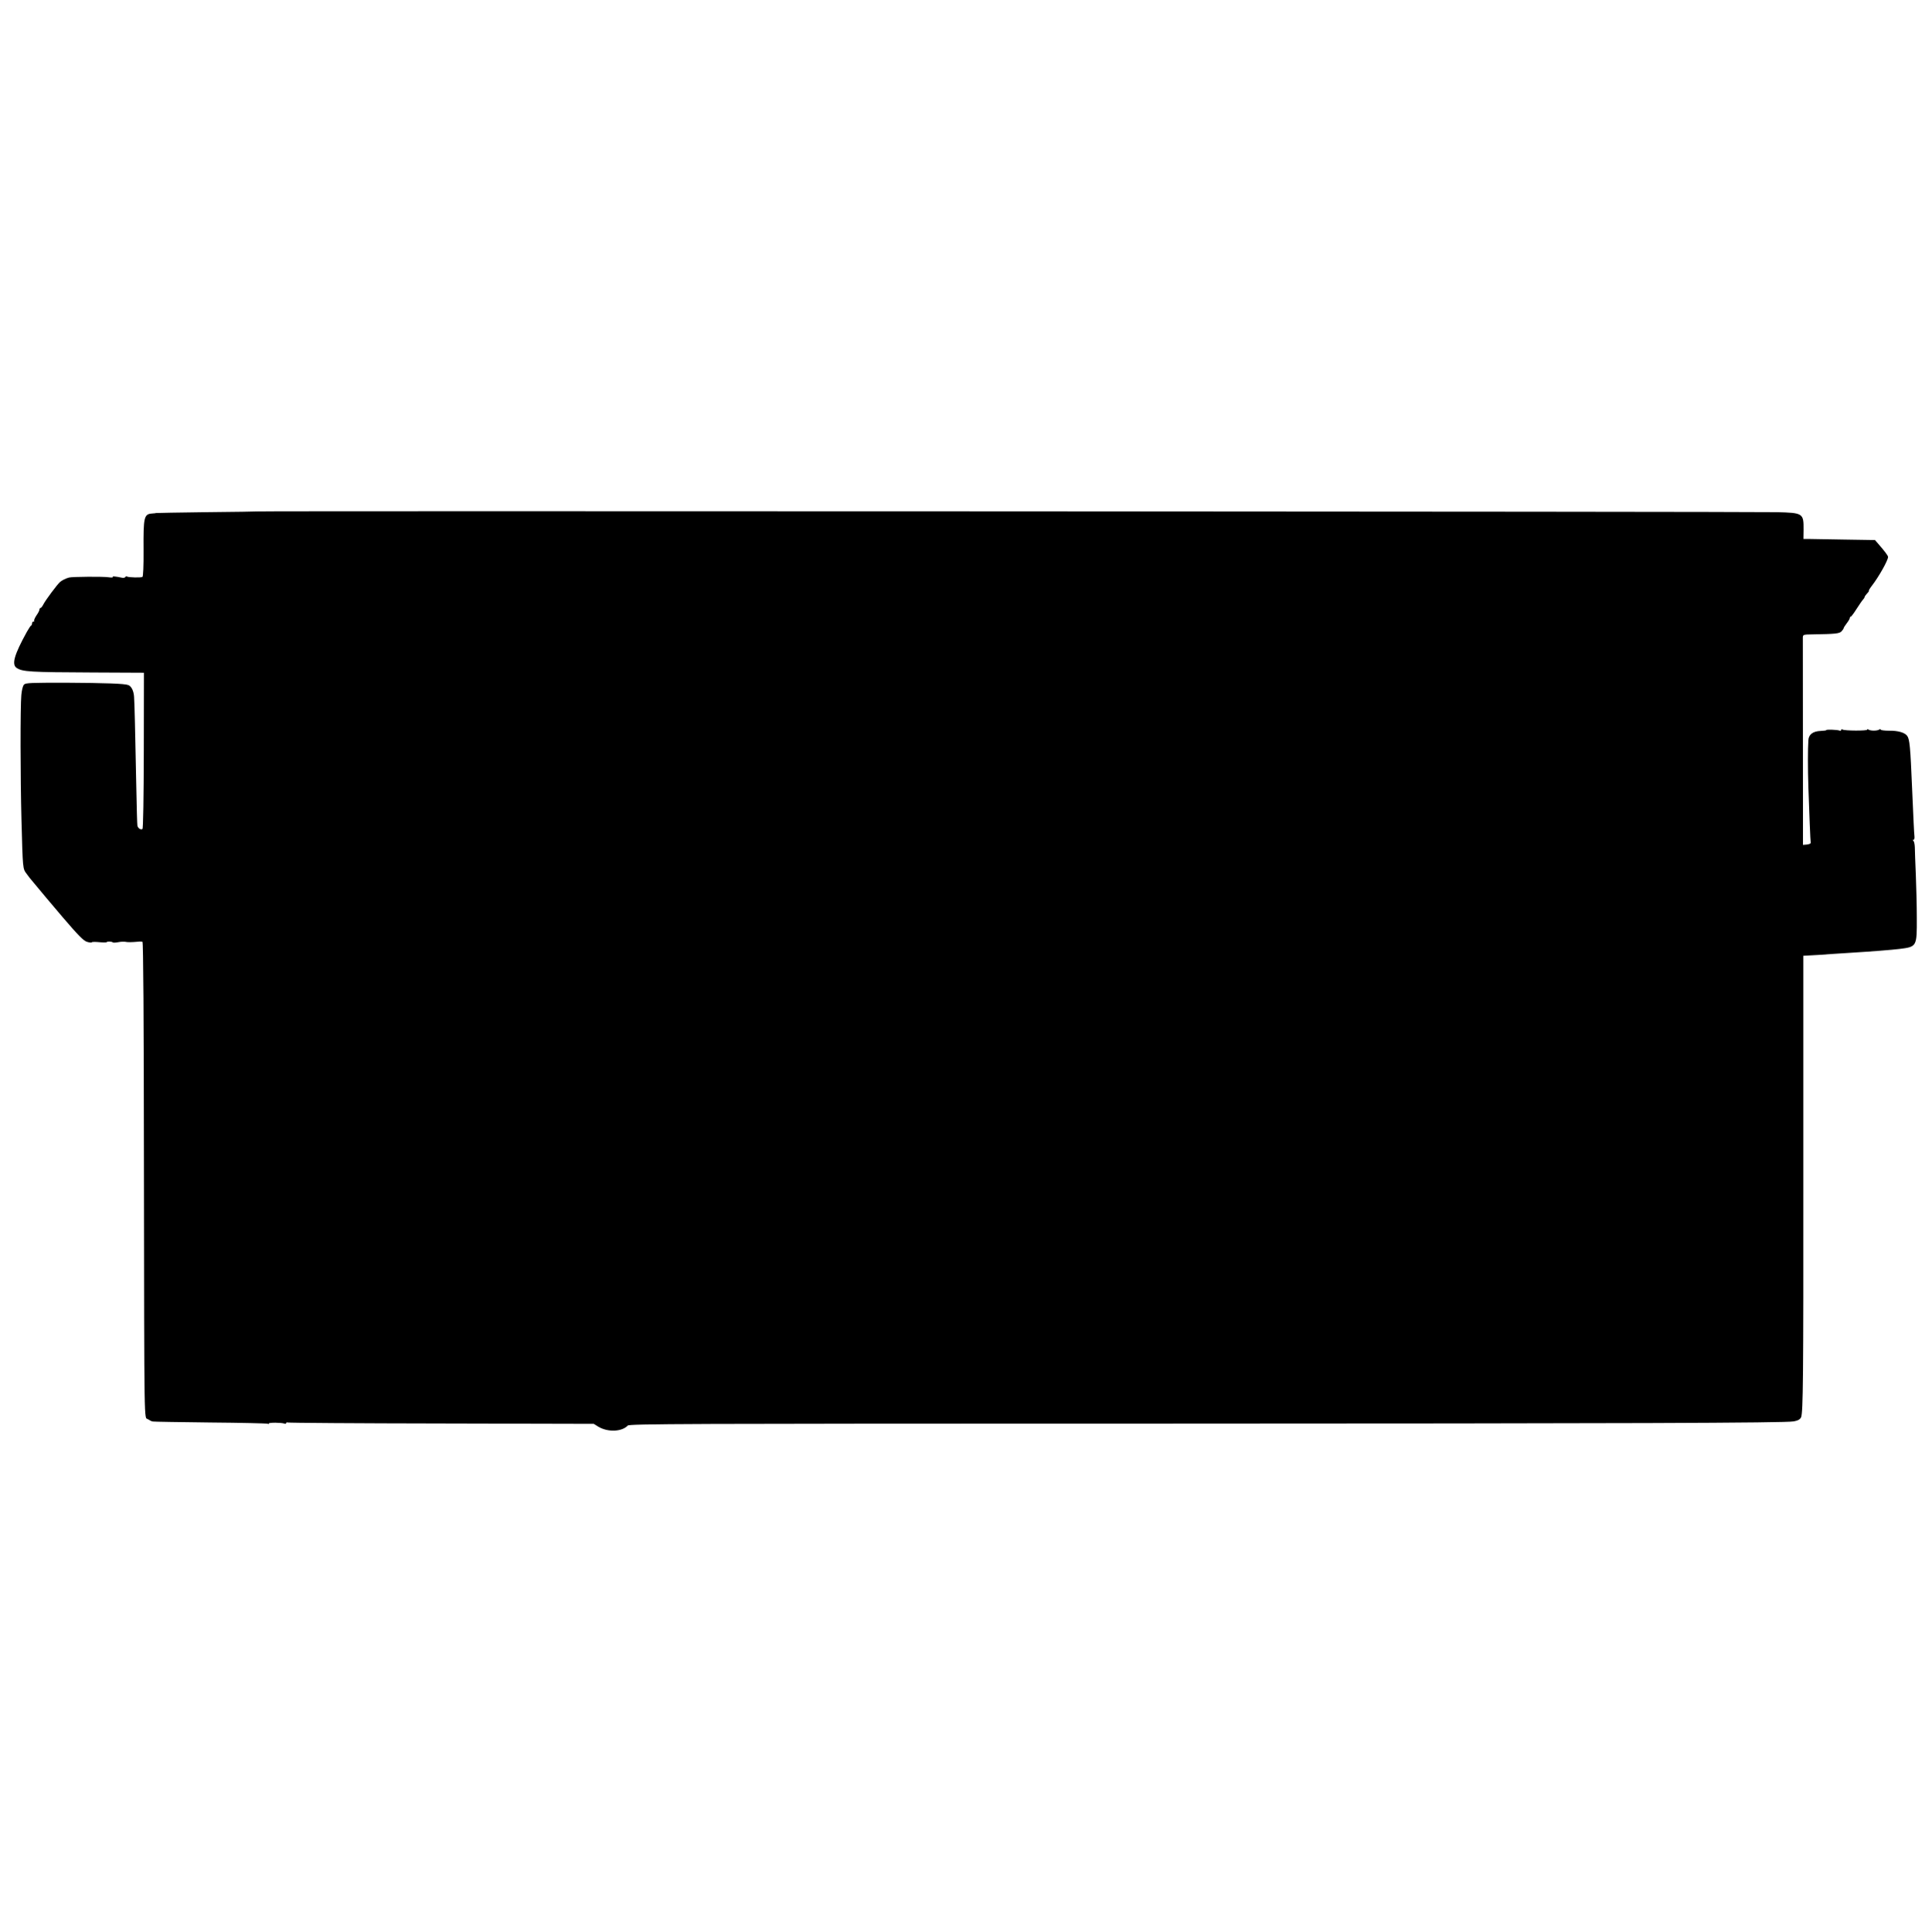
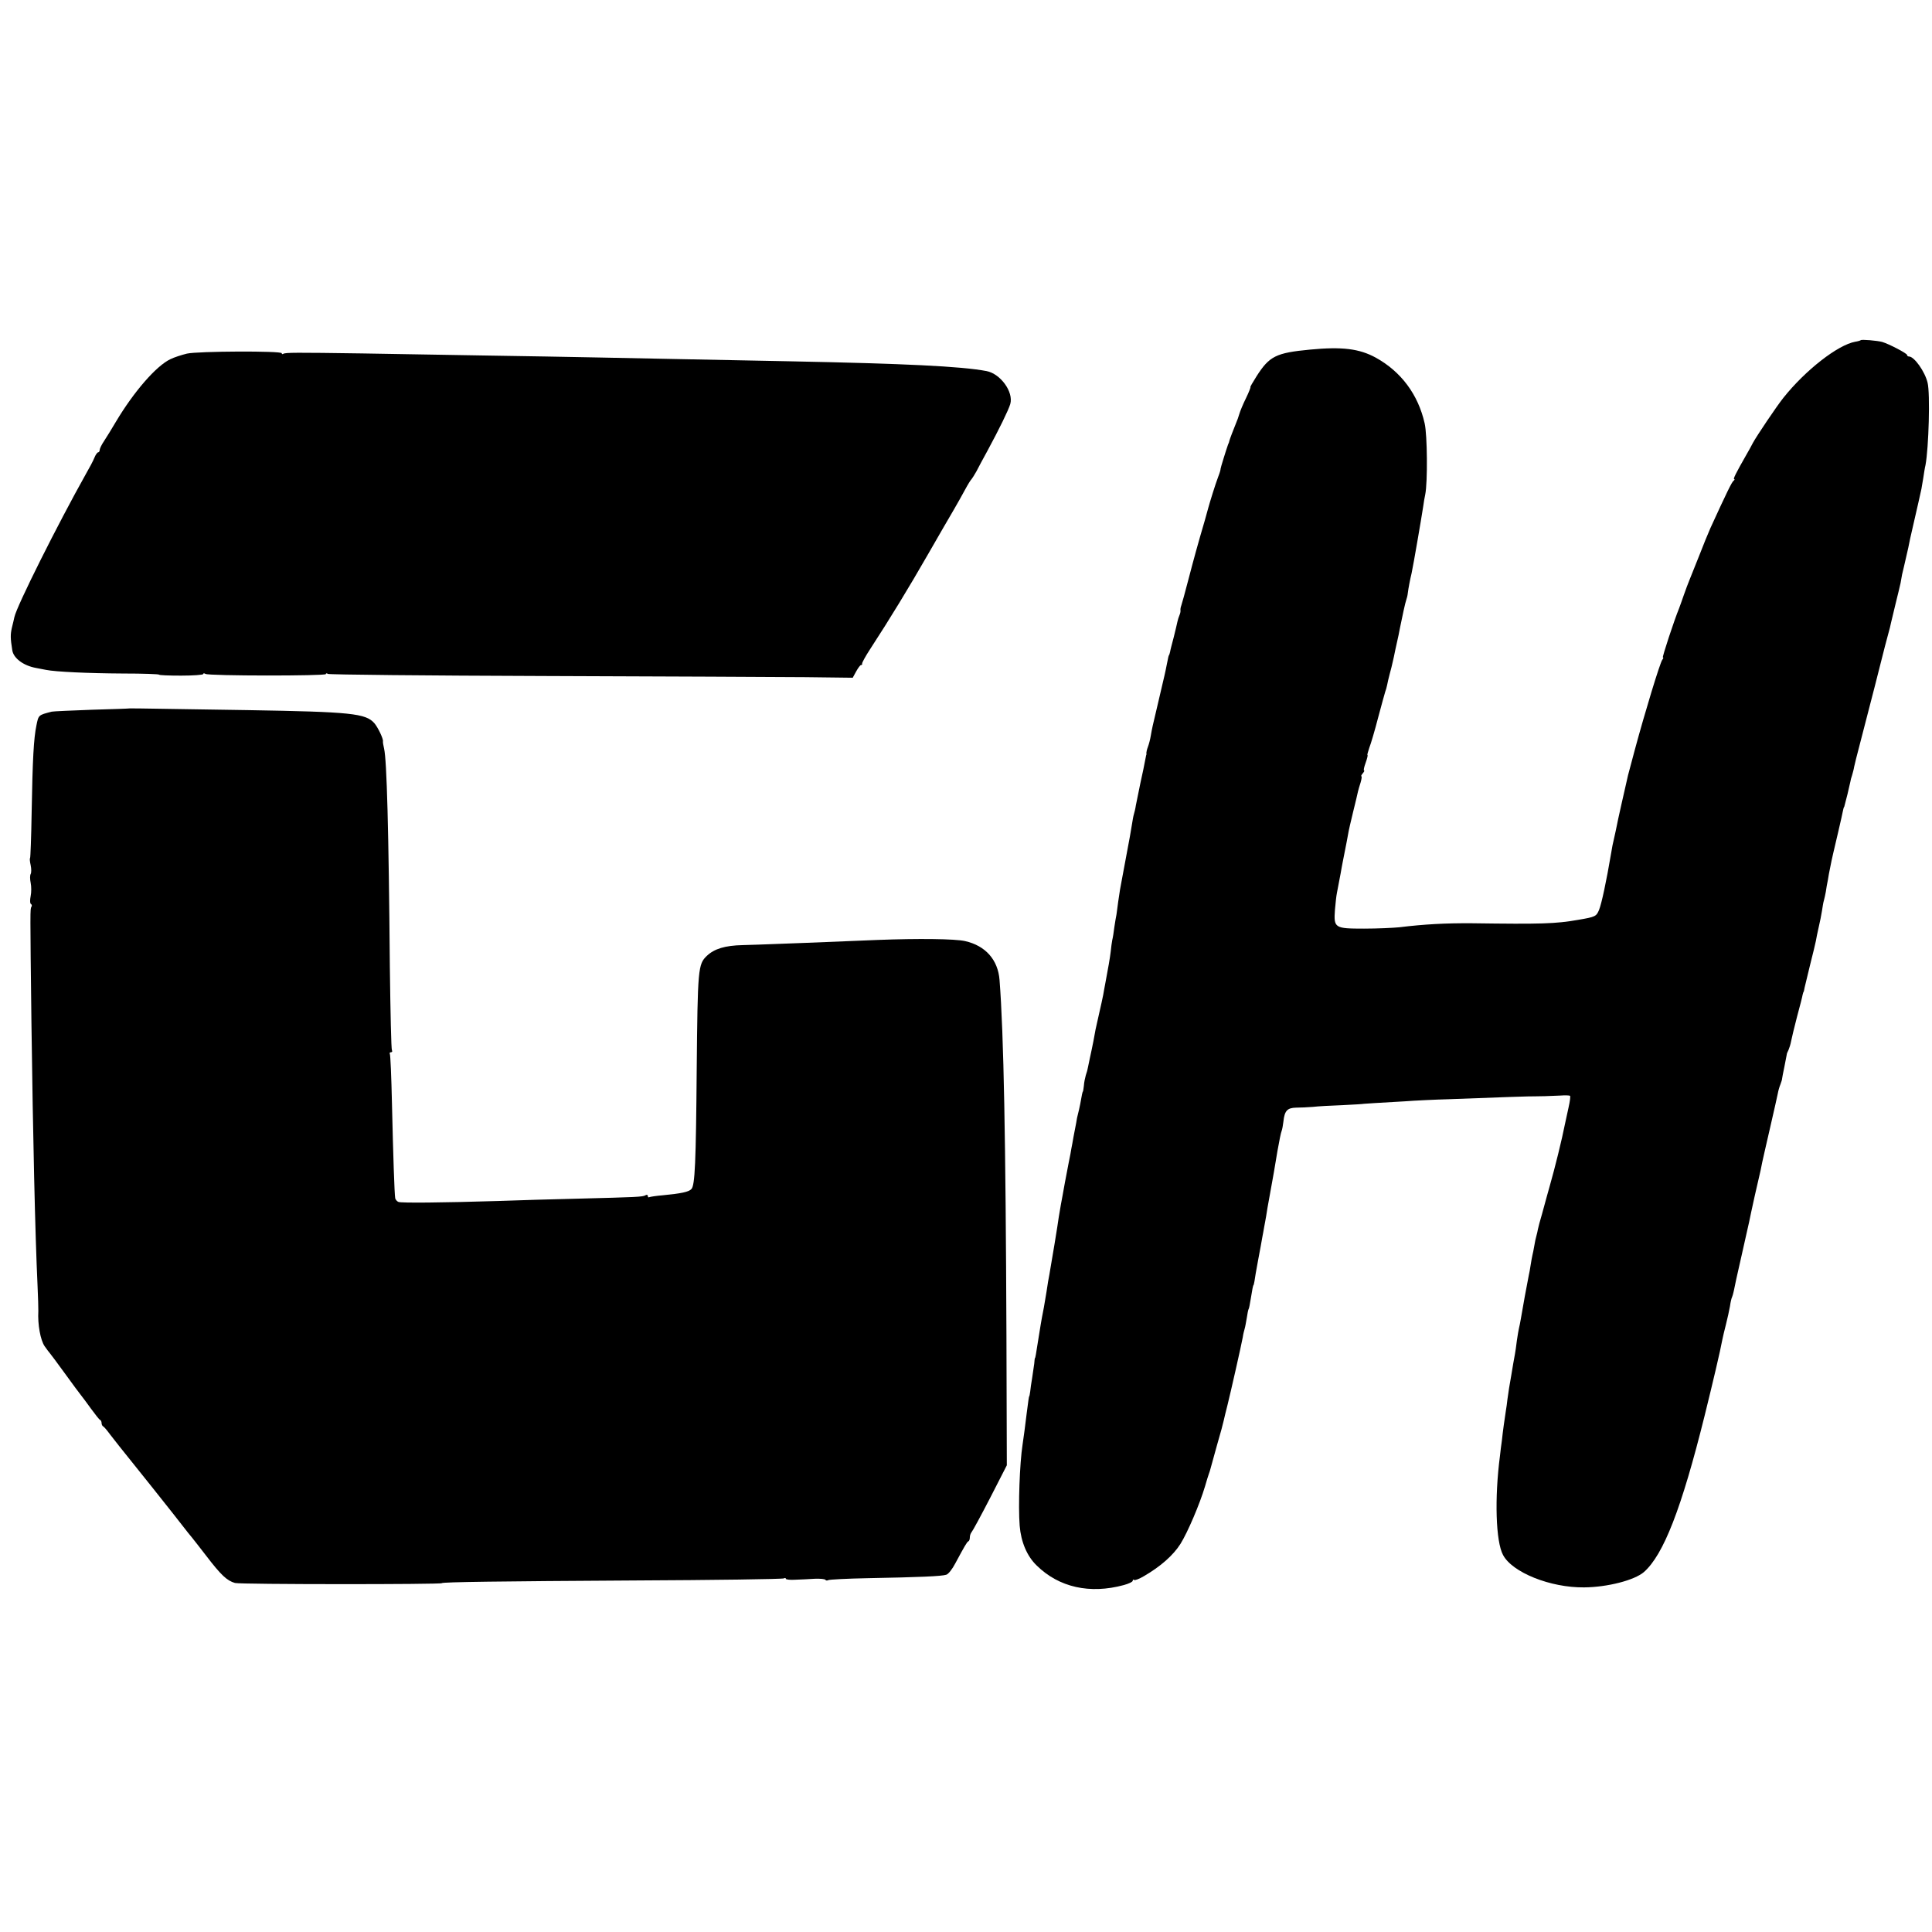
- <svg xmlns="http://www.w3.org/2000/svg" version="1.0" width="1566pt" height="1566pt" viewBox="0 0 1566 1566" preserveAspectRatio="xMidYMid meet">
-   <g transform="translate(0,1566) scale(0.1,-0.1)" fill="#000000" stroke="none">
-     <path d="M2087 11513 c-1 -1 -187 -4 -412 -6 -226 -3 -410 -6 -410 -7 0 -1 -15 -3 -33 -4 -64 -5 -70 -28 -68 -295 1 -129 -3 -215 -9 -219 -11 -7 -112 -5 -125 3 -5 3 -11 1 -14 -4 -3 -5 -14 -8 -24 -6 -59 12 -82 14 -78 6 3 -4 -11 -5 -32 -2 -40 7 -297 5 -322 -2 -29 -8 -54 -21 -73 -36 -23 -20 -118 -147 -136 -183 -8 -16 -18 -28 -23 -28 -4 0 -8 -6 -8 -13 0 -7 -11 -29 -25 -48 -13 -20 -21 -39 -18 -43 4 -3 1 -6 -5 -6 -7 0 -12 -6 -12 -14 0 -8 -3 -16 -7 -18 -5 -1 -20 -25 -36 -53 -102 -185 -124 -263 -82 -291 48 -31 103 -35 616 -37 l416 -2 -1 -630 c-1 -387 -5 -633 -11 -637 -13 -10 -38 7 -41 28 -2 11 -6 154 -9 319 -9 447 -14 675 -18 725 -3 48 -22 86 -47 95 -29 12 -188 17 -507 19 -281 0 -325 -1 -338 -15 -10 -10 -18 -43 -22 -85 -9 -93 -8 -677 1 -1009 11 -409 10 -398 43 -442 15 -21 30 -40 33 -43 3 -3 25 -30 50 -60 24 -30 118 -141 207 -246 129 -151 171 -193 198 -201 19 -6 37 -8 39 -4 3 4 30 4 61 1 31 -3 58 -3 60 0 5 8 42 6 50 -2 3 -3 23 -2 44 2 20 4 46 5 57 3 18 -4 49 -4 104 1 14 2 30 1 35 -1 7 -2 11 -618 12 -1816 3 -2185 1 -2035 32 -2055 13 -9 31 -18 40 -19 9 -2 220 -5 468 -8 249 -2 457 -7 463 -10 5 -3 10 -3 10 2 0 9 103 8 126 -1 8 -3 14 -1 14 4 0 5 6 7 13 5 6 -3 568 -7 1247 -8 l1235 -3 35 -22 c77 -47 192 -43 240 8 14 14 392 16 4315 16 3789 1 5069 5 5140 18 34 6 53 17 60 34 16 42 19 309 18 1970 l0 1772 21 1 c47 2 146 8 221 14 44 3 114 7 155 10 149 9 326 23 382 30 142 18 142 18 141 255 0 96 -4 254 -8 350 -4 96 -8 195 -8 220 -1 25 -6 48 -12 52 -7 5 -6 8 1 8 6 0 10 12 8 28 -3 25 -9 155 -19 387 -14 340 -20 401 -40 428 -20 27 -73 43 -149 42 -36 0 -66 4 -66 9 0 5 -6 5 -12 0 -16 -11 -68 -11 -85 -1 -7 5 -13 5 -13 0 0 -10 -182 -9 -198 1 -7 4 -12 3 -12 -3 0 -6 -6 -8 -14 -5 -18 7 -106 10 -106 4 0 -3 -21 -6 -47 -7 -61 -2 -96 -28 -99 -74 -5 -79 -5 -225 0 -384 7 -205 16 -434 19 -449 1 -6 -13 -12 -30 -14 l-33 -3 0 248 c-1 761 -1 1411 -1 1433 1 24 3 25 79 26 185 3 217 6 235 25 9 10 17 21 17 25 0 4 11 22 25 40 14 18 25 37 25 43 0 6 3 11 8 11 4 0 25 28 47 63 22 34 45 68 52 75 7 7 13 17 13 21 0 4 9 17 20 29 12 12 18 22 15 22 -4 0 6 17 22 38 57 73 133 208 133 236 0 11 -31 51 -81 108 l-25 29 -255 4 c-140 3 -270 5 -290 5 l-35 0 1 75 c1 133 -4 137 -220 142 -152 5 -12314 11 -12318 6z" />
+ <svg xmlns="http://www.w3.org/2000/svg" version="1.0" width="1008pt" height="1008pt" viewBox="0 0 1008 1008" preserveAspectRatio="xMidYMid meet">
+   <g transform="translate(0,1008) scale(0.1,-0.1)" fill="#000000" stroke="none">
+     <path d="M9708 8305 c-2 -2 -15 -6 -29 -8 -91 -17 -259 -148 -374 -292 -36 -45 -140 -200 -159 -235 -7 -14 -22 -41 -33 -60 -57 -100 -72 -130 -65 -130 4 0 2 -4 -3 -8 -9 -6 -35 -59 -121 -247 -12 -27 -39 -93 -59 -145 -21 -52 -43 -108 -50 -125 -7 -16 -20 -52 -30 -80 -9 -27 -21 -59 -25 -70 -24 -58 -89 -255 -84 -255 4 0 2 -6 -3 -12 -12 -15 -92 -279 -143 -468 -14 -51 -33 -123 -36 -135 -19 -83 -56 -246 -59 -265 -3 -14 -7 -35 -10 -47 -12 -52 -14 -62 -19 -94 -25 -148 -50 -264 -63 -296 -14 -34 -19 -37 -108 -52 -119 -21 -193 -23 -555 -18 -136 1 -250 -5 -380 -21 -30 -3 -113 -7 -183 -7 -154 0 -159 3 -152 99 3 33 7 72 10 86 11 58 15 77 20 105 3 17 7 41 10 55 21 105 25 128 29 150 2 14 14 66 26 115 12 50 24 97 25 105 2 8 8 30 14 48 5 17 7 32 4 32 -3 0 0 7 7 15 7 8 10 15 7 15 -4 0 0 18 8 40 8 22 12 40 10 40 -3 0 2 17 9 38 8 20 29 91 46 157 18 66 34 127 37 135 3 8 8 24 10 35 2 11 8 38 14 60 6 22 13 49 15 60 3 11 9 40 14 65 17 77 20 89 24 113 12 60 28 134 33 147 3 8 7 24 8 35 3 25 12 72 20 105 10 47 49 274 60 345 3 23 8 52 11 65 13 64 11 310 -3 371 -34 151 -123 270 -255 343 -86 47 -176 58 -343 42 -178 -17 -212 -34 -279 -139 -20 -32 -35 -57 -32 -57 2 0 -8 -26 -23 -57 -16 -32 -31 -69 -35 -83 -4 -14 -11 -34 -16 -45 -12 -29 -35 -89 -36 -95 0 -3 -3 -12 -7 -20 -10 -28 -40 -125 -39 -127 1 -2 -4 -20 -12 -40 -15 -39 -45 -137 -52 -163 -2 -8 -10 -37 -18 -65 -37 -126 -57 -199 -86 -310 -17 -66 -34 -127 -37 -135 -3 -8 -5 -19 -4 -24 1 -5 -1 -16 -5 -25 -4 -9 -9 -25 -11 -35 -2 -11 -11 -47 -19 -80 -9 -34 -18 -68 -19 -76 -2 -8 -4 -16 -5 -17 -3 -3 -4 -7 -13 -53 -8 -41 -8 -40 -42 -185 -34 -143 -34 -144 -41 -184 -3 -19 -10 -45 -15 -58 -5 -13 -8 -27 -8 -31 1 -4 1 -9 -1 -12 -1 -3 -3 -16 -6 -30 -2 -14 -13 -65 -24 -115 -10 -49 -21 -102 -24 -118 -2 -15 -7 -35 -10 -45 -3 -9 -7 -33 -10 -52 -3 -19 -8 -48 -11 -65 -27 -147 -38 -203 -41 -220 -8 -39 -13 -71 -20 -120 -3 -27 -8 -57 -9 -67 -2 -9 -7 -38 -11 -65 -3 -26 -8 -57 -11 -68 -2 -11 -6 -38 -8 -60 -4 -34 -13 -85 -29 -170 -2 -11 -7 -36 -10 -55 -4 -19 -13 -63 -21 -96 -8 -34 -16 -73 -19 -85 -4 -26 -19 -101 -21 -109 -3 -12 -16 -76 -19 -90 -1 -8 -6 -26 -11 -40 -4 -14 -9 -38 -10 -55 -2 -16 -4 -30 -5 -30 -2 0 -6 -18 -14 -65 -4 -19 -9 -43 -12 -53 -3 -10 -7 -30 -9 -45 -3 -15 -7 -38 -10 -52 -3 -14 -7 -38 -10 -55 -3 -16 -8 -41 -10 -55 -7 -32 -9 -47 -29 -150 -8 -47 -18 -98 -21 -115 -3 -16 -8 -46 -11 -65 -4 -33 -39 -245 -49 -300 -3 -14 -10 -54 -15 -90 -11 -68 -17 -101 -24 -135 -2 -11 -9 -51 -15 -90 -17 -108 -19 -120 -21 -120 -1 0 -3 -13 -4 -30 -2 -16 -7 -50 -11 -75 -4 -25 -9 -56 -10 -70 -2 -14 -4 -25 -5 -25 -2 0 -5 -25 -14 -94 -6 -52 -16 -126 -21 -159 -15 -97 -23 -321 -15 -422 7 -85 38 -159 89 -208 116 -114 277 -150 454 -102 26 7 47 17 47 23 0 6 3 7 7 4 3 -4 27 5 52 20 86 50 152 108 190 168 38 61 101 209 128 300 8 28 17 57 20 65 3 8 7 20 8 25 2 6 17 61 34 123 18 61 34 121 36 132 2 11 11 46 19 78 16 64 72 311 80 355 2 15 7 35 10 45 3 9 7 34 11 56 3 21 7 41 9 45 3 3 7 27 11 51 8 51 13 75 15 75 1 0 3 9 5 20 1 11 10 61 19 110 10 50 19 104 22 120 3 17 8 41 10 55 3 14 7 39 10 55 2 17 11 66 19 110 20 110 23 127 40 230 9 50 18 97 22 105 3 8 7 30 9 48 6 57 20 72 67 73 23 0 62 2 87 4 25 3 95 7 155 9 61 3 110 6 110 7 0 0 27 2 60 4 33 2 103 6 155 9 52 4 156 9 230 11 257 10 435 16 450 15 19 0 73 1 130 4 25 2 48 1 51 -1 4 -1 0 -29 -7 -60 -7 -32 -15 -69 -18 -83 -17 -86 -53 -232 -81 -330 -2 -8 -9 -31 -14 -50 -5 -19 -17 -62 -26 -95 -10 -33 -19 -68 -21 -78 -2 -10 -5 -26 -8 -35 -3 -9 -8 -33 -11 -52 -3 -19 -8 -42 -10 -50 -2 -8 -6 -31 -9 -50 -3 -19 -7 -44 -10 -55 -7 -33 -35 -187 -41 -225 -3 -19 -8 -42 -10 -50 -2 -8 -7 -37 -11 -65 -3 -27 -8 -59 -10 -70 -2 -11 -6 -33 -9 -50 -3 -16 -7 -43 -10 -60 -9 -49 -15 -88 -20 -125 -2 -19 -6 -48 -9 -65 -6 -40 -15 -101 -20 -150 -3 -22 -8 -58 -10 -80 -29 -222 -22 -448 16 -518 48 -91 247 -171 423 -169 121 1 262 37 312 80 102 90 196 330 317 817 42 170 82 339 92 395 3 14 11 50 19 80 8 31 17 73 21 95 3 22 8 43 11 48 2 4 6 18 9 32 2 13 20 95 40 182 20 87 37 167 40 178 2 11 15 72 29 135 15 63 28 124 31 135 2 11 6 29 8 40 2 11 21 92 41 180 20 88 39 170 41 182 2 12 8 33 13 45 5 13 9 26 9 31 0 4 6 32 12 62 6 30 11 58 12 62 0 5 4 15 9 24 4 9 11 30 14 47 3 16 17 74 31 128 15 55 28 106 29 114 2 8 4 15 5 15 1 0 3 9 5 21 3 11 16 65 29 120 14 54 27 110 30 124 2 14 9 46 15 73 6 26 14 64 17 85 3 20 7 45 10 54 3 10 7 30 10 45 2 16 7 44 11 63 3 19 7 42 9 50 3 18 17 83 19 90 4 16 48 204 50 218 2 9 4 18 5 20 2 1 3 5 4 10 1 4 8 30 15 58 7 29 13 58 15 65 1 8 5 23 9 34 3 11 9 31 11 45 3 14 14 59 25 100 39 149 133 515 136 530 2 8 9 35 16 60 7 25 14 52 15 60 2 8 13 53 24 100 12 47 23 95 26 108 2 12 6 32 8 45 3 12 7 31 10 42 21 89 28 123 32 145 3 14 14 61 24 105 15 66 26 112 35 155 1 3 4 27 9 53 4 27 9 59 12 70 17 91 25 374 11 430 -14 59 -70 137 -97 137 -5 0 -10 3 -10 8 0 8 -93 57 -130 68 -27 7 -107 14 -112 9z" />
+     <path d="M975 8235 c-28 -7 -66 -19 -86 -29 -74 -35 -191 -170 -284 -326 -21 -36 -49 -81 -62 -101 -13 -19 -23 -40 -23 -47 0 -7 -4 -12 -8 -12 -4 0 -13 -12 -19 -27 -6 -16 -27 -55 -46 -88 -144 -257 -360 -687 -372 -745 -2 -8 -7 -33 -13 -55 -8 -36 -8 -54 2 -117 6 -42 58 -81 124 -93 15 -3 38 -7 52 -10 49 -10 218 -18 402 -19 104 0 188 -3 188 -6 0 -3 52 -5 115 -5 63 0 115 4 115 8 0 5 6 5 12 1 17 -11 628 -11 628 -1 0 5 5 5 11 1 7 -4 514 -9 1128 -11 614 -2 1227 -5 1363 -6 l247 -3 18 33 c10 18 21 33 25 33 5 0 7 3 6 8 -1 4 18 39 43 77 101 155 201 319 299 490 57 99 118 205 136 235 18 30 44 78 59 105 15 28 30 52 34 55 3 3 14 21 25 40 10 19 36 69 59 110 60 111 109 211 118 242 18 63 -51 158 -124 172 -132 25 -426 39 -1027 51 -489 10 -778 15 -1005 20 -132 3 -391 7 -575 10 -184 3 -477 8 -650 11 -350 5 -400 5 -412 -2 -4 -3 -8 -2 -8 3 0 13 -438 11 -495 -2z" />
+     <path d="M677 6384 c-1 -1 -90 -4 -197 -7 -107 -4 -202 -8 -210 -10 -70 -18 -69 -17 -80 -72 -14 -67 -20 -173 -25 -459 -2 -125 -6 -230 -8 -233 -3 -2 -1 -19 3 -37 4 -19 4 -39 0 -46 -4 -7 -4 -27 0 -46 4 -19 4 -50 0 -69 -4 -20 -4 -38 1 -41 5 -3 7 -10 3 -15 -7 -11 -7 -12 0 -604 8 -598 19 -1096 32 -1375 3 -58 4 -116 4 -130 -4 -70 11 -152 33 -184 12 -17 24 -33 27 -36 3 -3 38 -50 78 -105 40 -55 78 -107 85 -115 7 -8 30 -40 52 -70 22 -30 43 -57 47 -58 5 -2 8 -10 8 -17 0 -7 4 -15 8 -17 4 -1 21 -21 37 -43 17 -22 38 -49 47 -60 29 -35 312 -390 338 -425 14 -18 32 -41 40 -50 8 -10 42 -53 75 -96 78 -102 109 -131 151 -143 28 -8 1079 -8 1079 -1 0 6 312 10 992 14 430 2 787 7 793 11 5 3 10 3 10 -2 0 -4 22 -7 50 -5 27 1 73 3 101 5 28 1 53 -1 56 -6 2 -4 9 -4 15 -1 5 3 98 8 206 10 268 5 385 10 409 18 11 3 32 30 47 59 49 91 61 112 68 115 5 2 8 11 8 21 0 9 4 21 9 27 5 5 49 86 97 179 l87 170 -2 675 c-4 1022 -14 1575 -36 1857 -8 105 -73 179 -180 203 -53 12 -246 14 -455 6 -364 -15 -443 -18 -530 -21 -52 -2 -131 -5 -175 -6 -92 -2 -148 -19 -187 -56 -46 -44 -48 -65 -53 -593 -4 -485 -9 -606 -28 -624 -14 -15 -54 -23 -147 -32 -36 -3 -68 -8 -72 -10 -5 -3 -8 0 -8 6 0 6 -5 8 -12 4 -14 -9 -47 -10 -358 -18 -124 -3 -308 -8 -410 -12 -293 -9 -505 -11 -521 -5 -8 3 -15 12 -17 19 -4 22 -11 231 -17 496 -3 137 -8 253 -11 257 -3 5 0 9 6 9 6 0 8 5 5 10 -4 6 -8 201 -11 433 -6 720 -16 1081 -30 1141 -4 17 -7 34 -6 38 3 12 -26 73 -45 95 -45 51 -121 59 -658 68 -159 2 -364 6 -453 7 -90 2 -164 2 -165 2z" />
  </g>
</svg>
